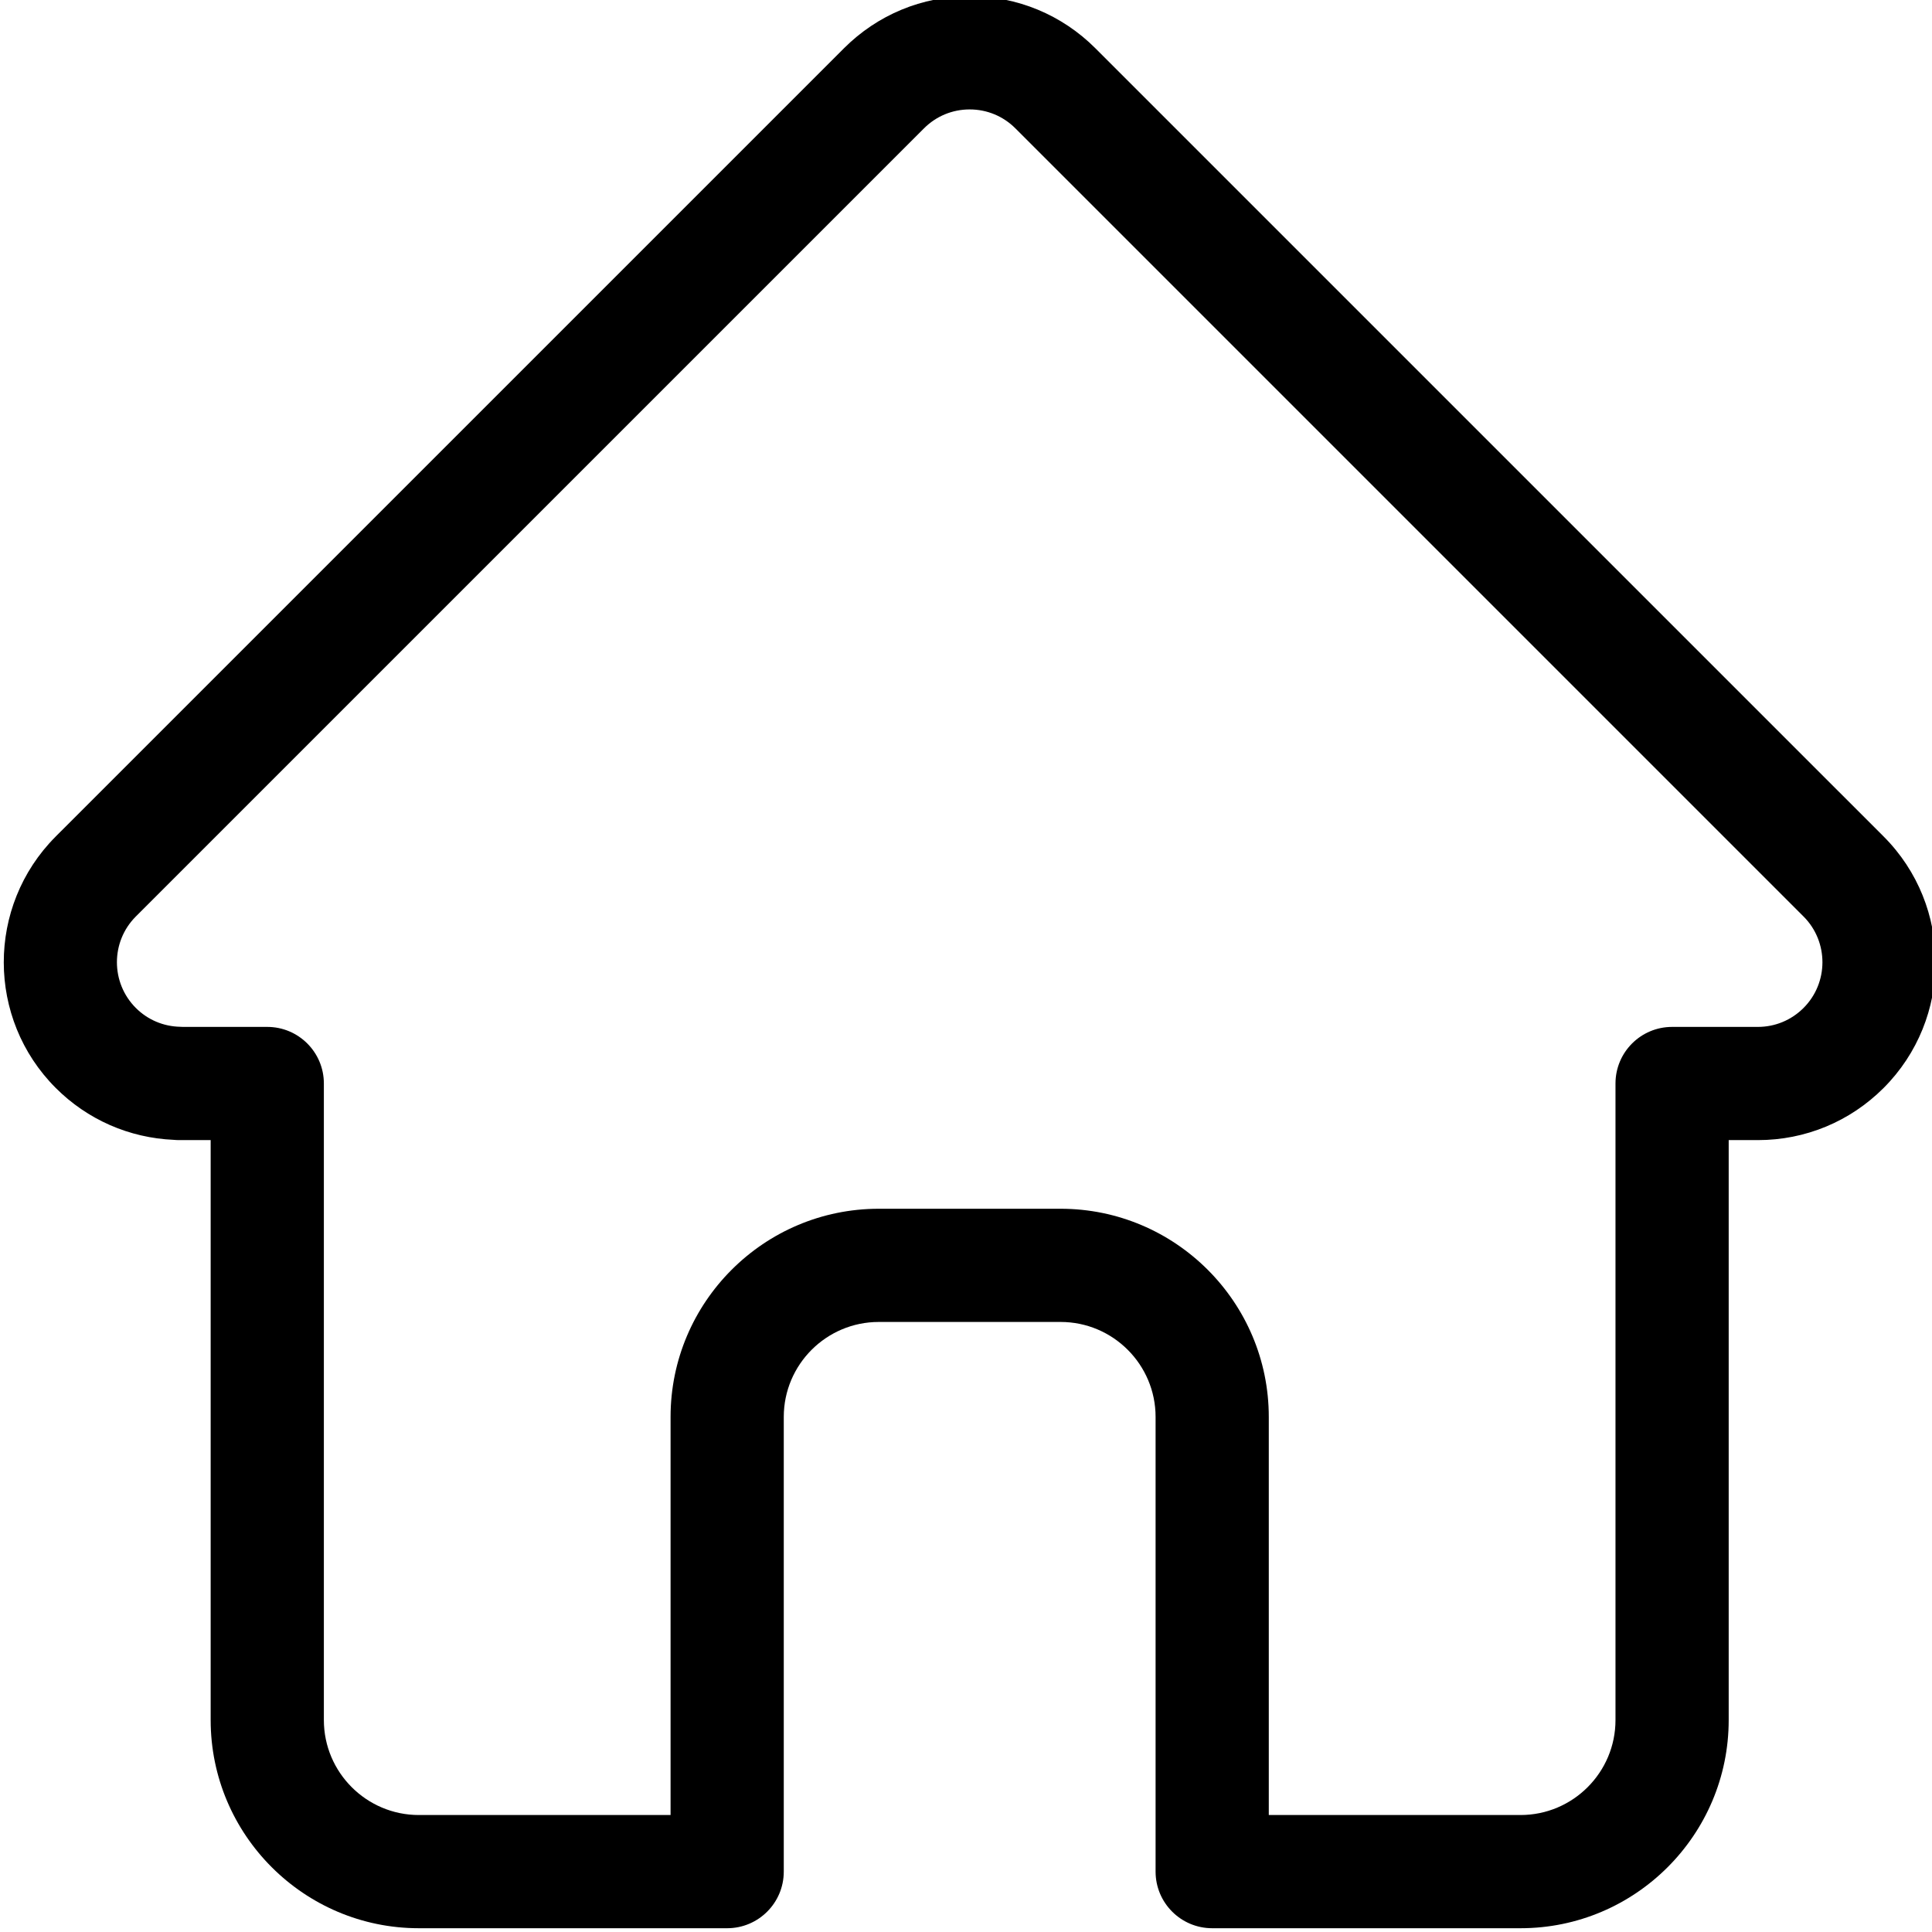
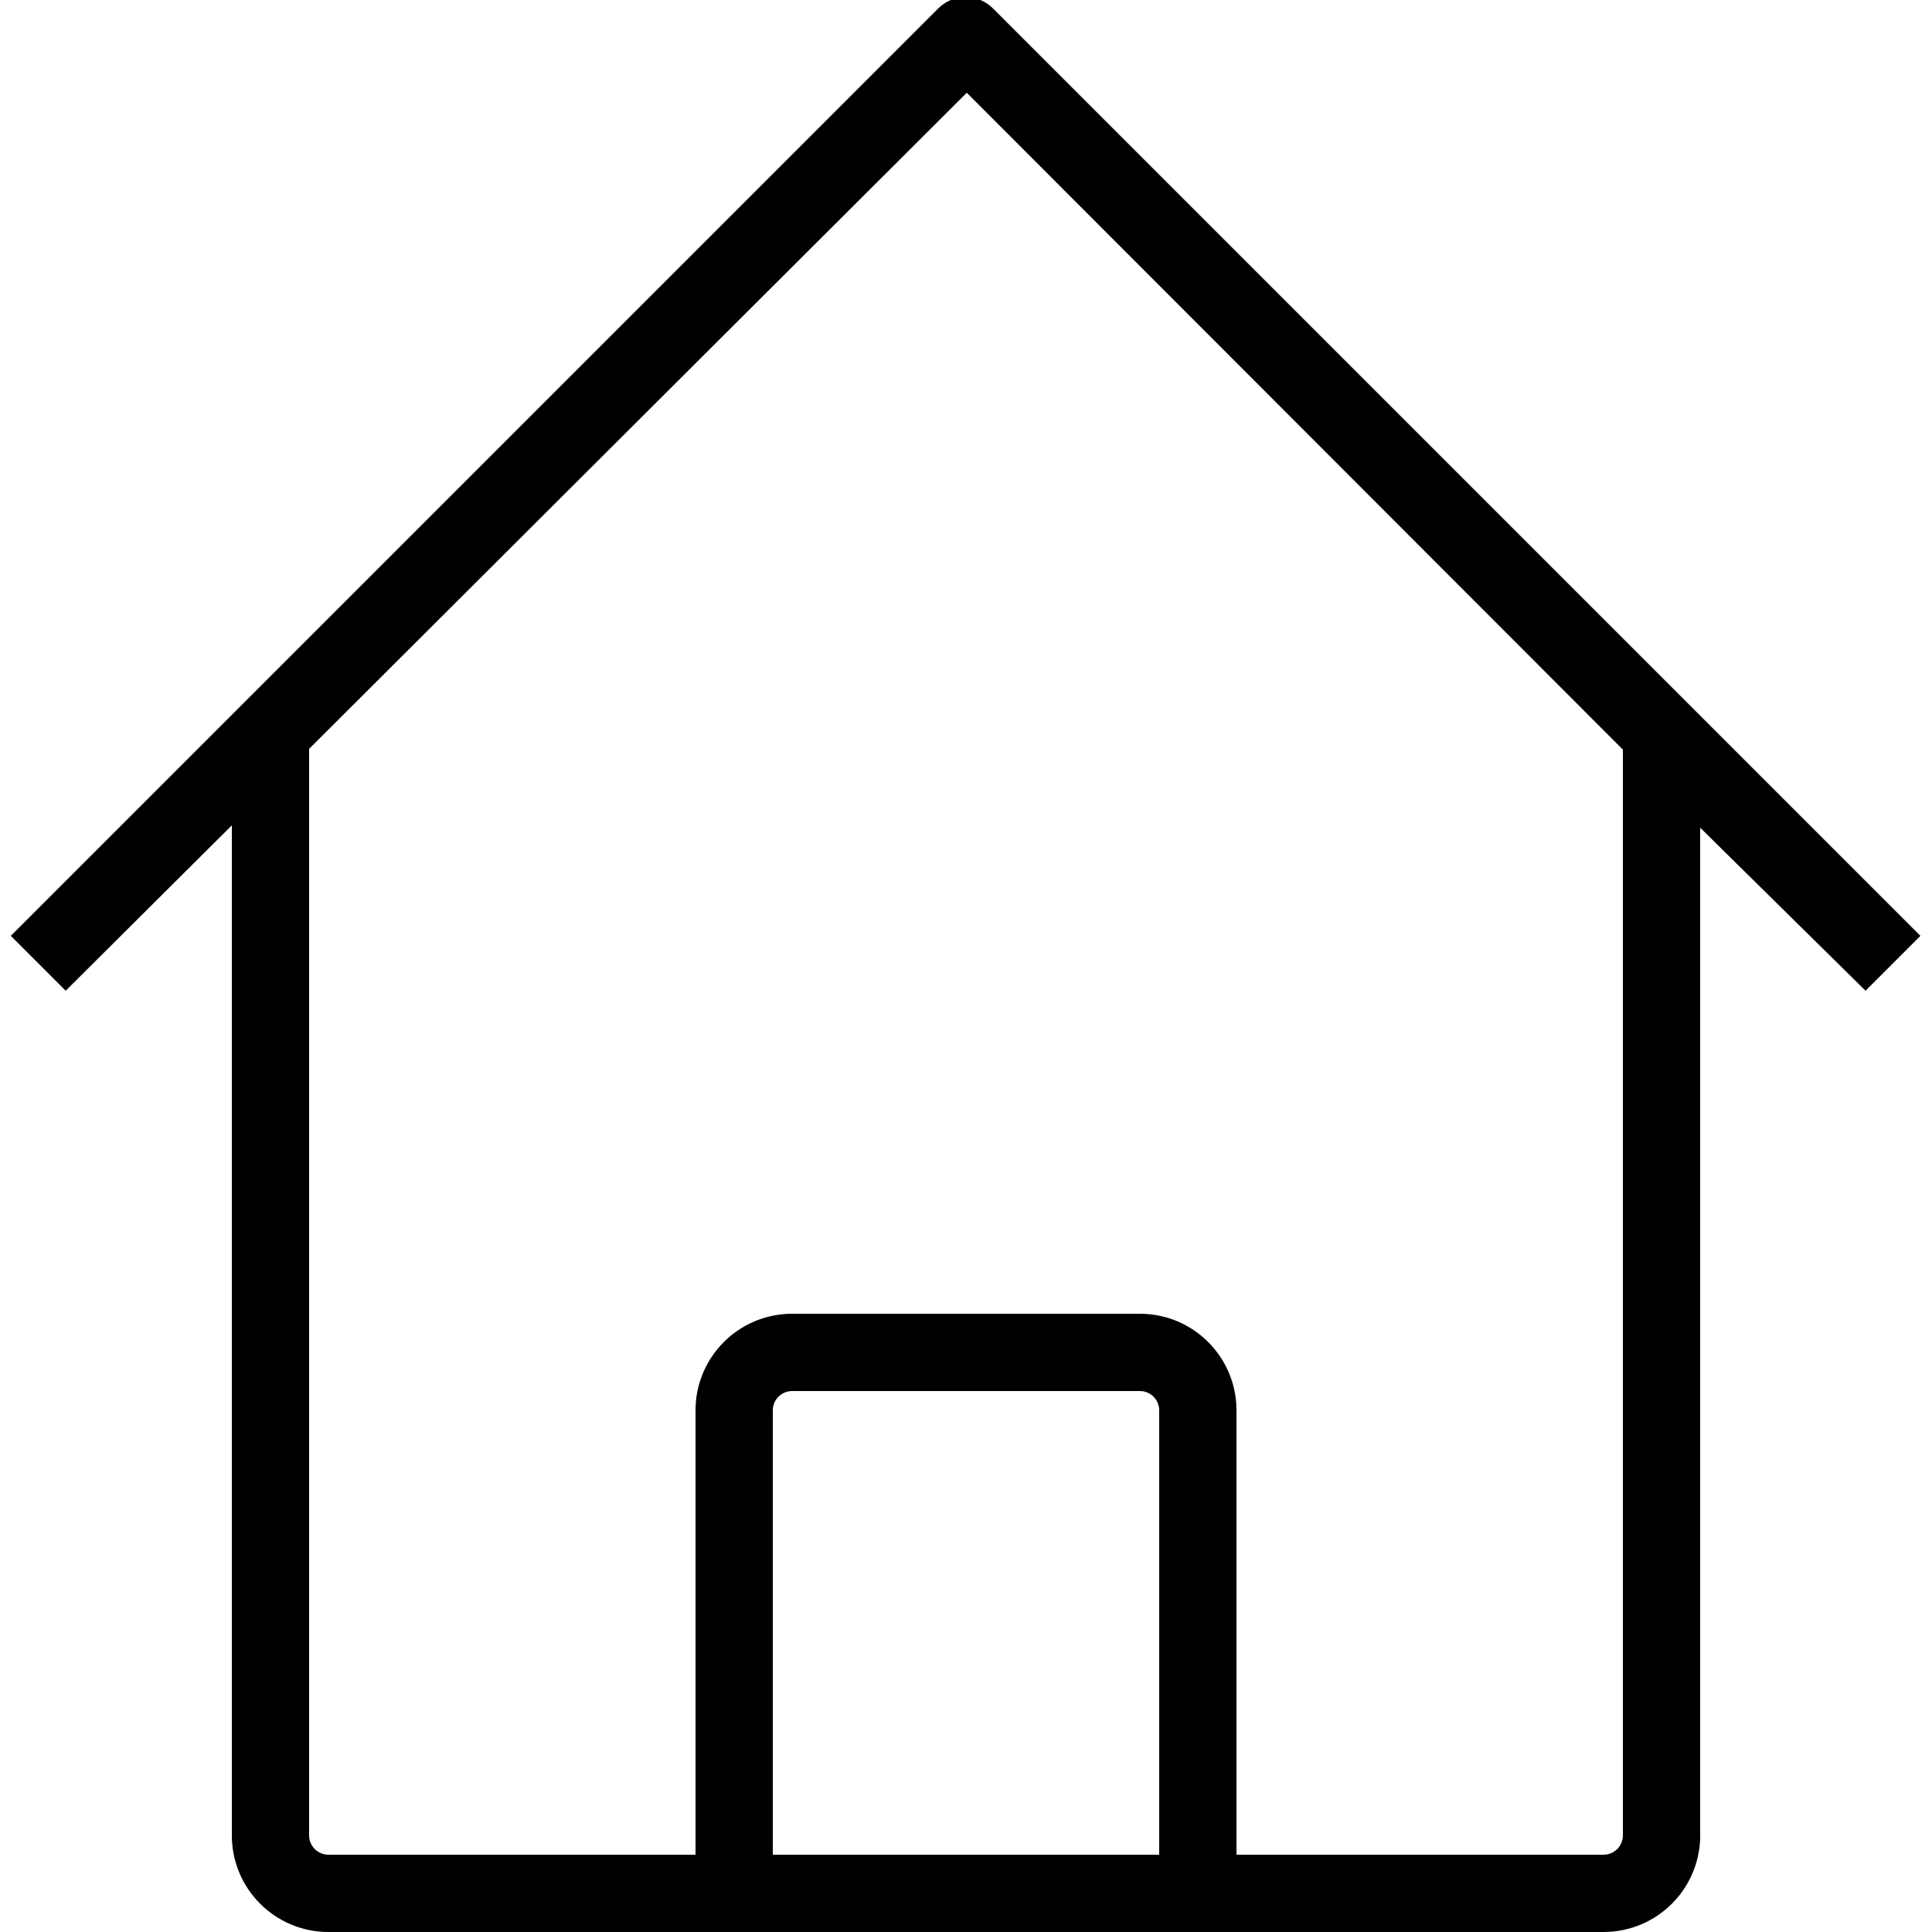
- <svg xmlns="http://www.w3.org/2000/svg" height="511pt" fill="currentColor" viewBox="0 1 511 511.999" width="511pt">
-   <path d="m498.699 222.695c-.016-.012-.027-.027-.039-.039l-208.855-208.848c-8.902-8.906-20.738-13.809-33.328-13.809-12.59 0-24.426 4.902-33.332 13.809l-208.746 208.742c-.07.07-.145.145-.211.215-18.281 18.387-18.25 48.219.09 66.559 8.379 8.383 19.441 13.234 31.273 13.746.484.047.969.07 1.457.07h8.32v153.695c0 30.418 24.75 55.164 55.168 55.164h81.711c8.285 0 15-6.719 15-15v-120.5c0-13.879 11.293-25.168 25.172-25.168h48.195c13.879 0 25.168 11.289 25.168 25.168v120.5c0 8.281 6.715 15 15 15h81.711c30.422 0 55.168-24.746 55.168-55.164v-153.695h7.719c12.586 0 24.422-4.902 33.332-13.812 18.359-18.367 18.367-48.254.027-66.633zm-21.242 45.422c-3.238 3.238-7.543 5.023-12.117 5.023h-22.719c-8.285 0-15 6.715-15 15v168.695c0 13.875-11.289 25.164-25.168 25.164h-66.711v-105.5c0-30.418-24.746-55.168-55.168-55.168h-48.195c-30.422 0-55.172 24.75-55.172 55.168v105.5h-66.711c-13.875 0-25.168-11.289-25.168-25.164v-168.695c0-8.285-6.715-15-15-15h-22.328c-.234-.016-.465-.027-.703-.031-4.469-.078-8.66-1.852-11.801-4.996-6.68-6.68-6.68-17.551 0-24.234.004 0 .004-.004.008-.008l.012-.012 208.848-208.84c3.234-3.238 7.535-5.02 12.113-5.02 4.574 0 8.875 1.781 12.113 5.02l208.801 208.797c.031.031.066.062.098.094 6.645 6.691 6.633 17.539-.031 24.207zm0 0" />
+ <svg xmlns="http://www.w3.org/2000/svg" id="Layer_1" viewBox="0 0 25 25" fill="currentColor">
+   <path class="cls-1" d="M20.75,25H4.25A1.25,1.25,0,0,1,3,23.75V10.68L.85,12.82l-.71-.71,12-12a.5.5,0,0,1,.71,0l12,12-.71.71L22,10.71v13A1.25,1.25,0,0,1,20.75,25ZM16,24h4.75a.25.25,0,0,0,.25-.25V9.7L12.51,1.2,4,9.69V23.75a.25.25,0,0,0,.25.25H9V18.25A1.25,1.25,0,0,1,10.25,17h4.5A1.25,1.25,0,0,1,16,18.25Zm-6,0h5V18.25a.25.25,0,0,0-.25-.25h-4.5a.25.25,0,0,0-.25.25Z" />
</svg>
